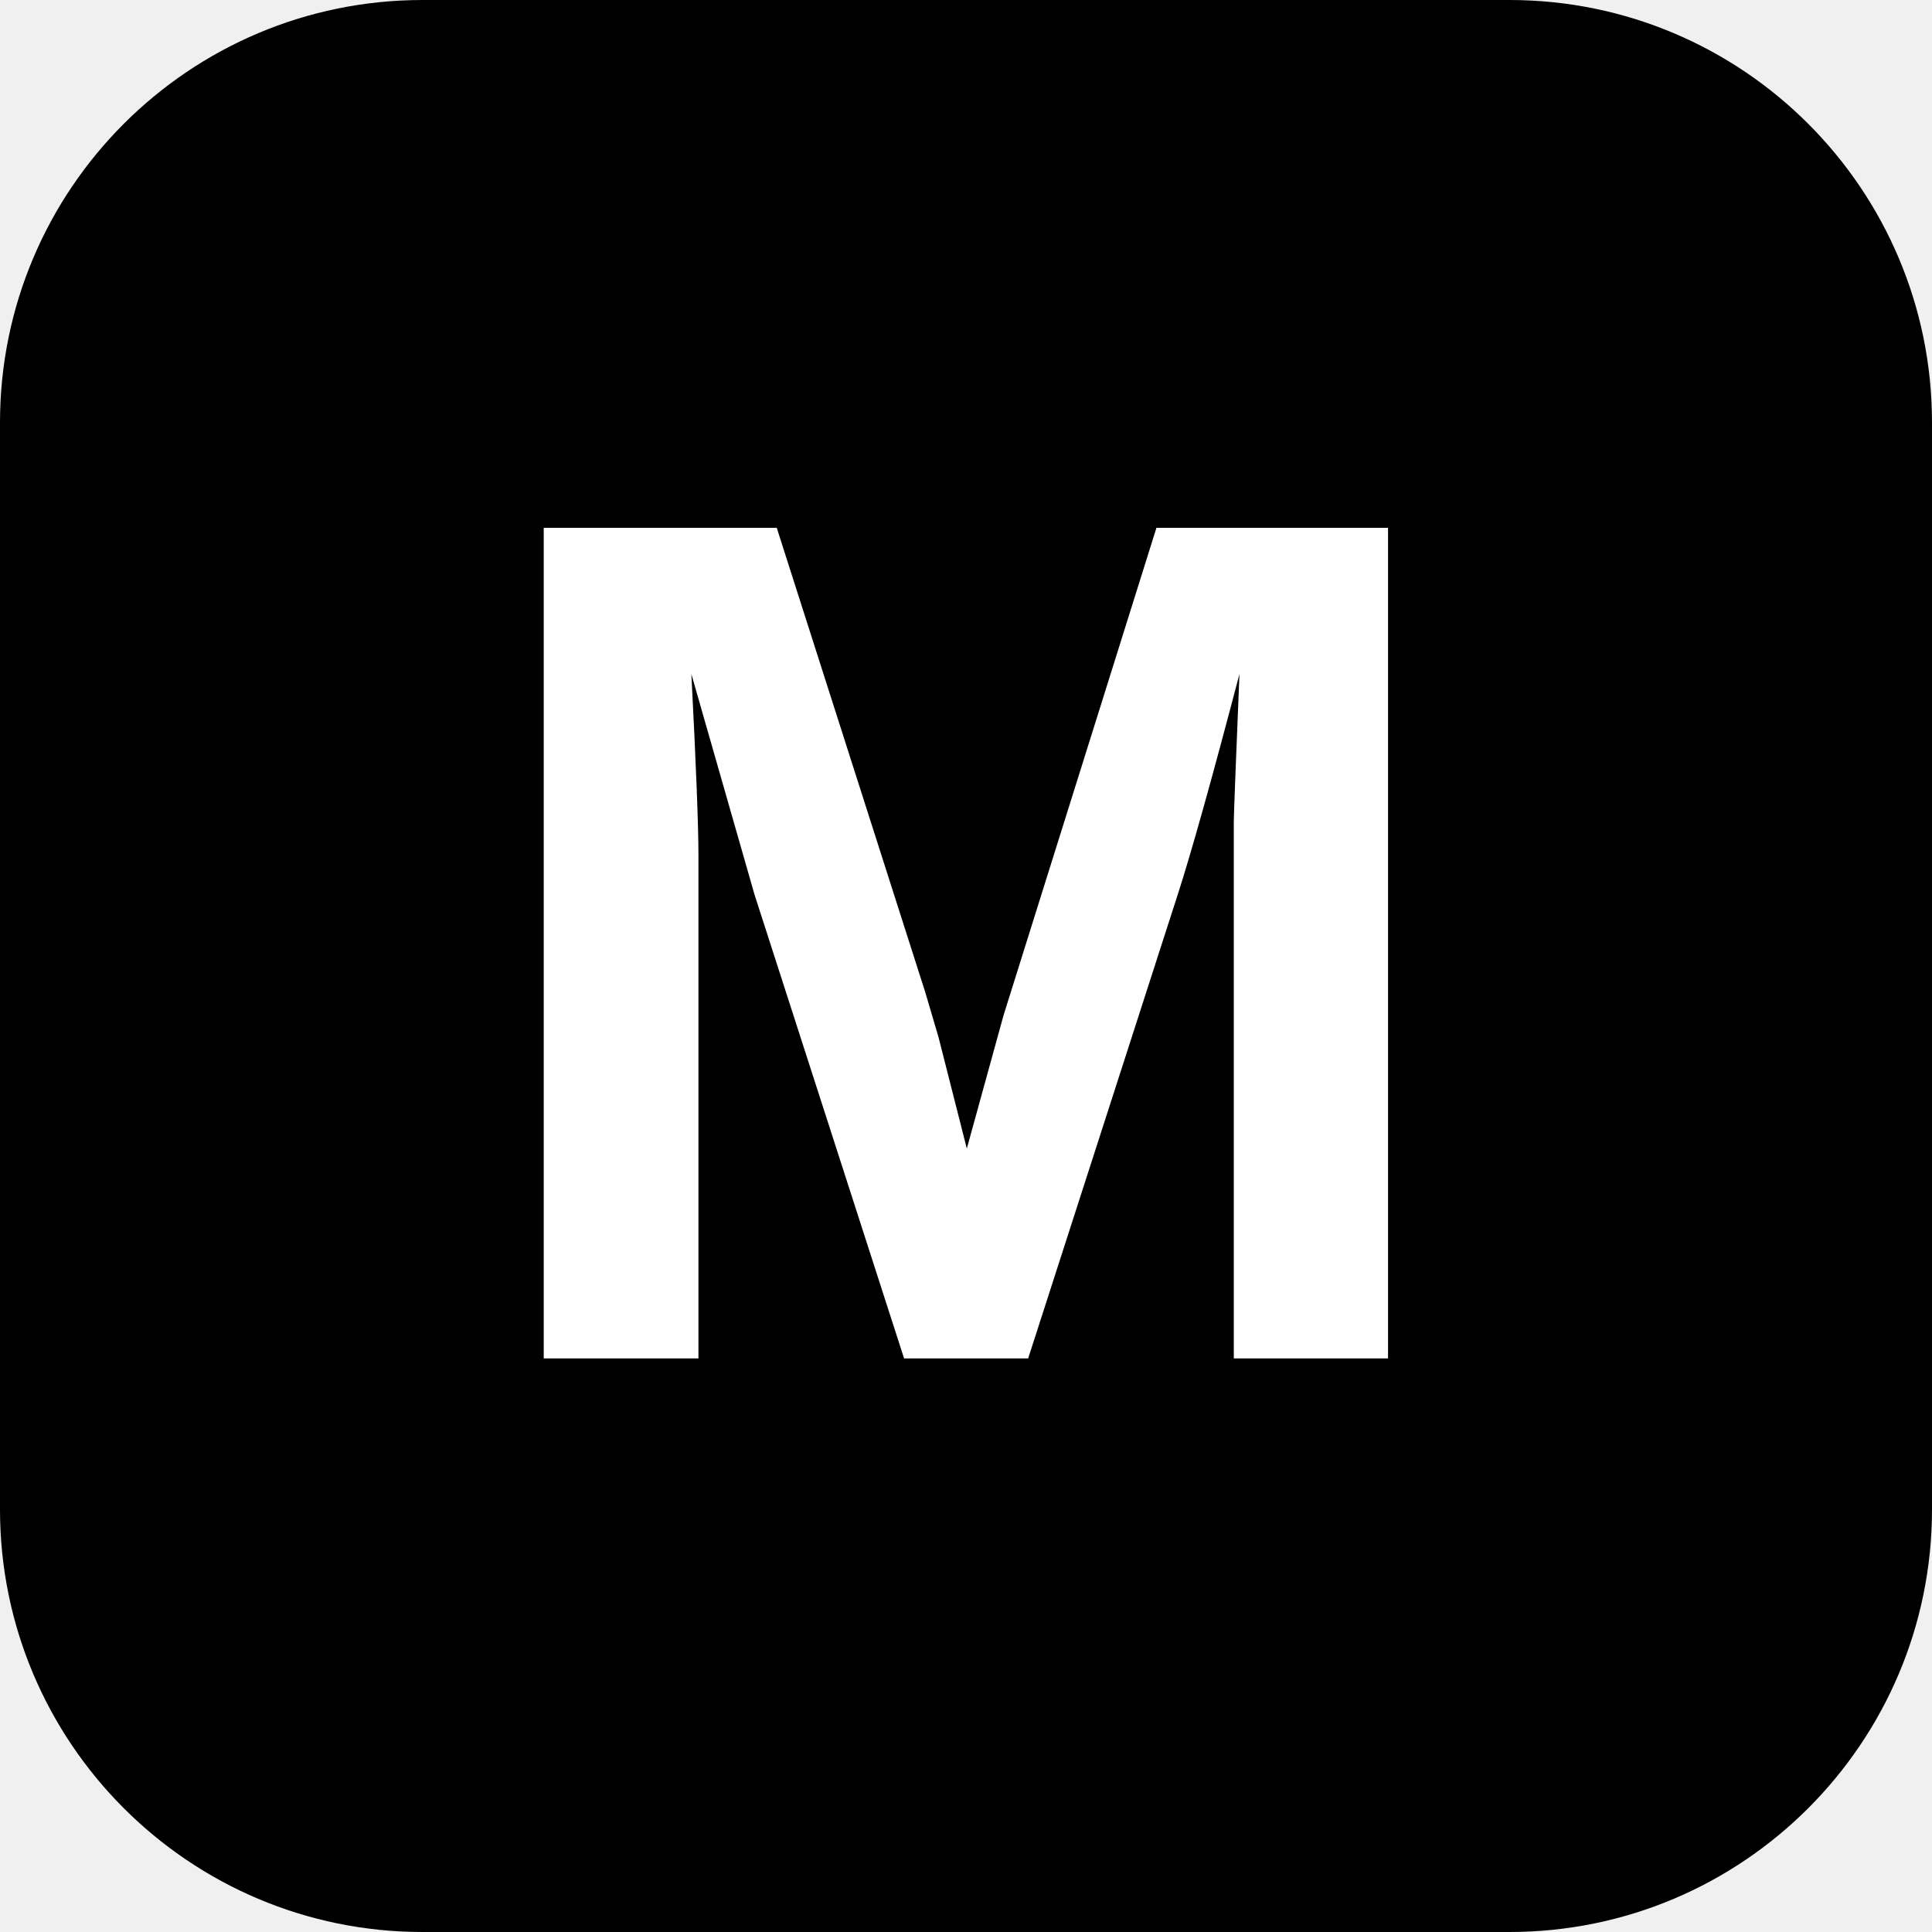
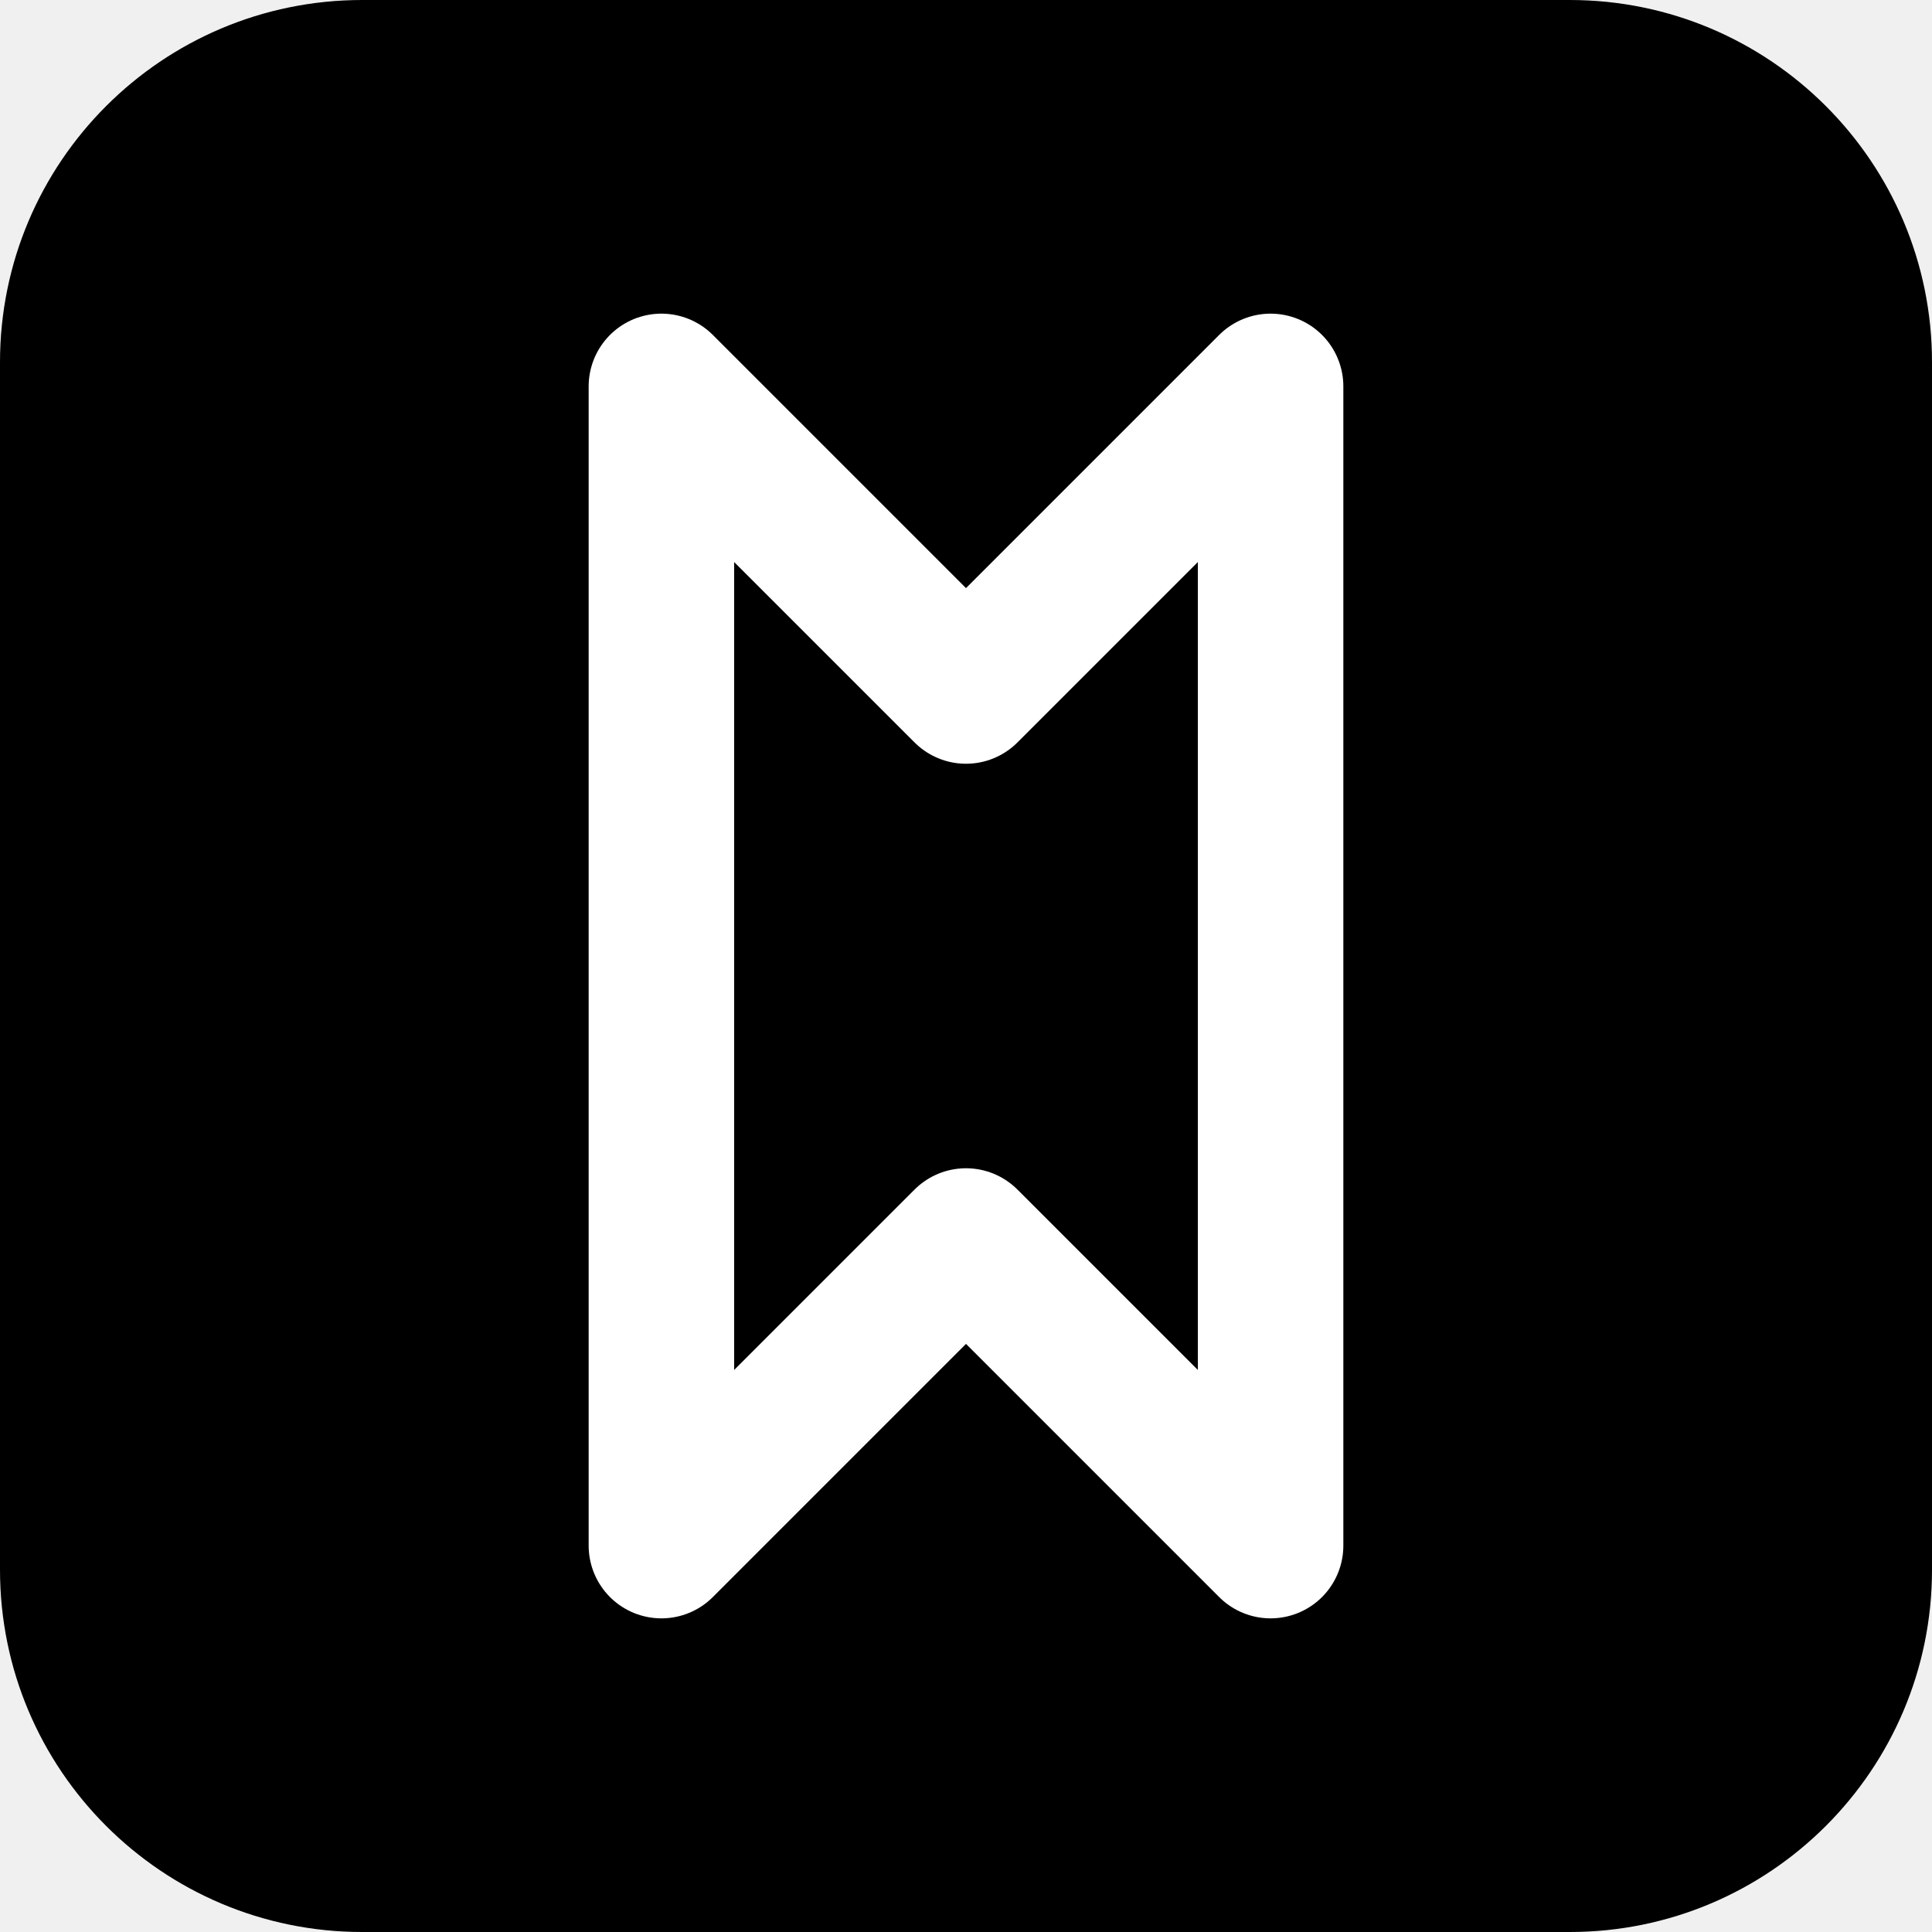
- <svg xmlns="http://www.w3.org/2000/svg" width="64" height="64" viewBox="0 0 64 64">
-   <rect width="64" height="64" rx="14" fill="#000000" />
-   <text x="32" y="45" font-family="Arial, Helvetica, sans-serif" font-size="40" font-weight="700" fill="#FFFFFF" text-anchor="middle">M</text>
+ <svg xmlns="http://www.w3.org/2000/svg" viewBox="0 0 64 64" width="64" height="64">
+   <rect width="64" height="64" rx="12" fill="#000000" />
+   <path d="M21.91 12.80 L32.00 22.89 L42.09 12.80 L42.09 51.20 L32.00 41.11 L21.91 51.20 Z" fill="none" stroke="#ffffff" stroke-width="4.82" stroke-linejoin="round" stroke-linecap="round" />
</svg>
